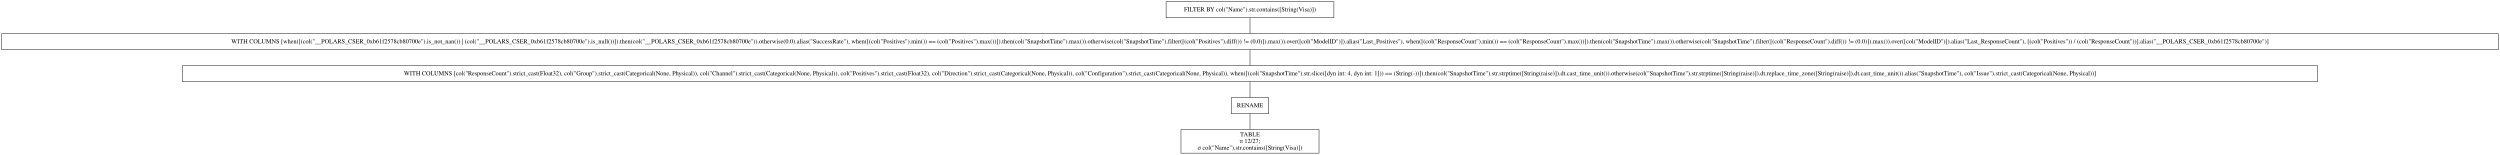
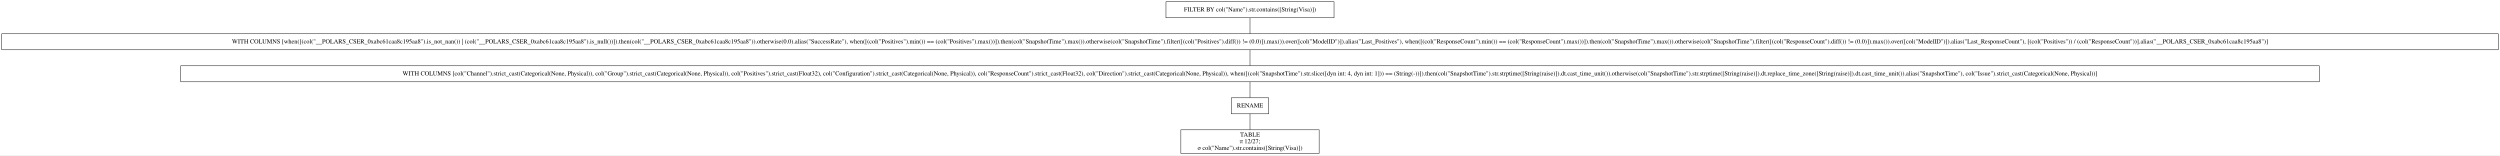
- <svg xmlns="http://www.w3.org/2000/svg" width="5632pt" height="349pt" viewBox="0.00 0.00 5632.00 349.00">
+ <svg xmlns="http://www.w3.org/2000/svg" width="5623pt" height="349pt" viewBox="0.00 0.00 5623.00 349.00">
  <g id="graph0" class="graph" transform="scale(1 1) rotate(0) translate(4 345)">
-     <polygon fill="white" stroke="transparent" points="-4,4 -4,-345 5628,-345 5628,4 -4,4" />
+     <polygon fill="white" stroke="transparent" points="-4,4 -4,-345 5619,-345 5619,4 -4,4" />
    <g id="node1" class="node">
-       <polygon fill="none" stroke="black" points="3001,-341 2623,-341 2623,-305 3001,-305 3001,-341" />
-       <text text-anchor="middle" x="2812" y="-319.3" font-family="Times,serif" font-size="14.00">FILTER BY col("Name").str.contains([String(Visa)])</text>
+       <polygon fill="none" stroke="black" points="2996.5,-341 2618.5,-341 2618.5,-305 2996.5,-305 2996.5,-341" />
+       <text text-anchor="middle" x="2807.5" y="-319.3" font-family="Times,serif" font-size="14.00">FILTER BY col("Name").str.contains([String(Visa)])</text>
    </g>
    <g id="node2" class="node">
-       <polygon fill="none" stroke="black" points="5624,-269 0,-269 0,-233 5624,-233 5624,-269" />
-       <text text-anchor="middle" x="2812" y="-247.3" font-family="Times,serif" font-size="14.00">WITH COLUMNS [when([(col("__POLARS_CSER_0xb61f2578cb80700e").is_not_nan()) | (col("__POLARS_CSER_0xb61f2578cb80700e").is_null())]).then(col("__POLARS_CSER_0xb61f2578cb80700e")).otherwise(0.0).alias("SuccessRate"), when([(col("Positives").min()) == (col("Positives").max())]).then(col("SnapshotTime").max()).otherwise(col("SnapshotTime").filter([(col("Positives").diff()) != (0.0)]).max()).over([col("ModelID")]).alias("Last_Positives"), when([(col("ResponseCount").min()) == (col("ResponseCount").max())]).then(col("SnapshotTime").max()).otherwise(col("SnapshotTime").filter([(col("ResponseCount").diff()) != (0.0)]).max()).over([col("ModelID")]).alias("Last_ResponseCount"), [(col("Positives")) / (col("ResponseCount"))].alias("__POLARS_CSER_0xb61f2578cb80700e")]</text>
+       <polygon fill="none" stroke="black" points="5615,-269 0,-269 0,-233 5615,-233 5615,-269" />
+       <text text-anchor="middle" x="2807.5" y="-247.3" font-family="Times,serif" font-size="14.00">WITH COLUMNS [when([(col("__POLARS_CSER_0xabc61caa8c195aa8").is_not_nan()) | (col("__POLARS_CSER_0xabc61caa8c195aa8").is_null())]).then(col("__POLARS_CSER_0xabc61caa8c195aa8")).otherwise(0.0).alias("SuccessRate"), when([(col("Positives").min()) == (col("Positives").max())]).then(col("SnapshotTime").max()).otherwise(col("SnapshotTime").filter([(col("Positives").diff()) != (0.0)]).max()).over([col("ModelID")]).alias("Last_Positives"), when([(col("ResponseCount").min()) == (col("ResponseCount").max())]).then(col("SnapshotTime").max()).otherwise(col("SnapshotTime").filter([(col("ResponseCount").diff()) != (0.0)]).max()).over([col("ModelID")]).alias("Last_ResponseCount"), [(col("Positives")) / (col("ResponseCount"))].alias("__POLARS_CSER_0xabc61caa8c195aa8")]</text>
    </g>
    <g id="edge1" class="edge">
-       <path fill="none" stroke="black" d="M2812,-304.7C2812,-293.85 2812,-279.92 2812,-269.1" />
+       <path fill="none" stroke="black" d="M2807.5,-304.7C2807.5,-293.85 2807.5,-279.92 2807.5,-269.1" />
    </g>
    <g id="node3" class="node">
-       <polygon fill="none" stroke="black" points="5217,-197 407,-197 407,-161 5217,-161 5217,-197" />
-       <text text-anchor="middle" x="2812" y="-175.3" font-family="Times,serif" font-size="14.00">WITH COLUMNS [col("ResponseCount").strict_cast(Float32), col("Group").strict_cast(Categorical(None, Physical)), col("Channel").strict_cast(Categorical(None, Physical)), col("Positives").strict_cast(Float32), col("Direction").strict_cast(Categorical(None, Physical)), col("Configuration").strict_cast(Categorical(None, Physical)), when([(col("SnapshotTime").str.slice([dyn int: 4, dyn int: 1])) == (String(-))]).then(col("SnapshotTime").str.strptime([String(raise)]).dt.cast_time_unit()).otherwise(col("SnapshotTime").str.strptime([String(raise)]).dt.replace_time_zone([String(raise)]).dt.cast_time_unit()).alias("SnapshotTime"), col("Issue").strict_cast(Categorical(None, Physical))]</text>
+       <polygon fill="none" stroke="black" points="5212.5,-197 402.5,-197 402.5,-161 5212.5,-161 5212.5,-197" />
+       <text text-anchor="middle" x="2807.5" y="-175.3" font-family="Times,serif" font-size="14.00">WITH COLUMNS [col("Channel").strict_cast(Categorical(None, Physical)), col("Group").strict_cast(Categorical(None, Physical)), col("Positives").strict_cast(Float32), col("Configuration").strict_cast(Categorical(None, Physical)), col("ResponseCount").strict_cast(Float32), col("Direction").strict_cast(Categorical(None, Physical)), when([(col("SnapshotTime").str.slice([dyn int: 4, dyn int: 1])) == (String(-))]).then(col("SnapshotTime").str.strptime([String(raise)]).dt.cast_time_unit()).otherwise(col("SnapshotTime").str.strptime([String(raise)]).dt.replace_time_zone([String(raise)]).dt.cast_time_unit()).alias("SnapshotTime"), col("Issue").strict_cast(Categorical(None, Physical))]</text>
    </g>
    <g id="edge2" class="edge">
-       <path fill="none" stroke="black" d="M2812,-232.7C2812,-221.85 2812,-207.92 2812,-197.1" />
+       <path fill="none" stroke="black" d="M2807.5,-232.7C2807.5,-221.85 2807.5,-207.92 2807.5,-197.1" />
    </g>
    <g id="node4" class="node">
-       <polygon fill="none" stroke="black" points="2854,-125 2770,-125 2770,-89 2854,-89 2854,-125" />
-       <text text-anchor="middle" x="2812" y="-103.3" font-family="Times,serif" font-size="14.00">RENAME</text>
+       <polygon fill="none" stroke="black" points="2849.5,-125 2765.5,-125 2765.5,-89 2849.5,-89 2849.5,-125" />
+       <text text-anchor="middle" x="2807.5" y="-103.3" font-family="Times,serif" font-size="14.00">RENAME</text>
    </g>
    <g id="edge3" class="edge">
-       <path fill="none" stroke="black" d="M2812,-160.7C2812,-149.85 2812,-135.92 2812,-125.1" />
+       <path fill="none" stroke="black" d="M2807.5,-160.7C2807.5,-149.85 2807.5,-135.92 2807.5,-125.1" />
    </g>
    <g id="node5" class="node">
-       <polygon fill="none" stroke="black" points="2967.5,-53 2656.5,-53 2656.5,0 2967.5,0 2967.5,-53" />
-       <text text-anchor="middle" x="2812" y="-37.8" font-family="Times,serif" font-size="14.00">TABLE</text>
-       <text text-anchor="middle" x="2812" y="-22.8" font-family="Times,serif" font-size="14.00">π 12/27;</text>
-       <text text-anchor="middle" x="2812" y="-7.8" font-family="Times,serif" font-size="14.00">σ col("Name").str.contains([String(Visa)])</text>
+       <polygon fill="none" stroke="black" points="2963,-53 2652,-53 2652,0 2963,0 2963,-53" />
+       <text text-anchor="middle" x="2807.5" y="-37.8" font-family="Times,serif" font-size="14.00">TABLE</text>
+       <text text-anchor="middle" x="2807.5" y="-22.8" font-family="Times,serif" font-size="14.00">π 12/27;</text>
+       <text text-anchor="middle" x="2807.5" y="-7.8" font-family="Times,serif" font-size="14.00">σ col("Name").str.contains([String(Visa)])</text>
    </g>
    <g id="edge4" class="edge">
-       <path fill="none" stroke="black" d="M2812,-88.97C2812,-78.51 2812,-64.9 2812,-53.16" />
+       <path fill="none" stroke="black" d="M2807.5,-88.97C2807.5,-78.51 2807.5,-64.9 2807.5,-53.16" />
    </g>
  </g>
</svg>
